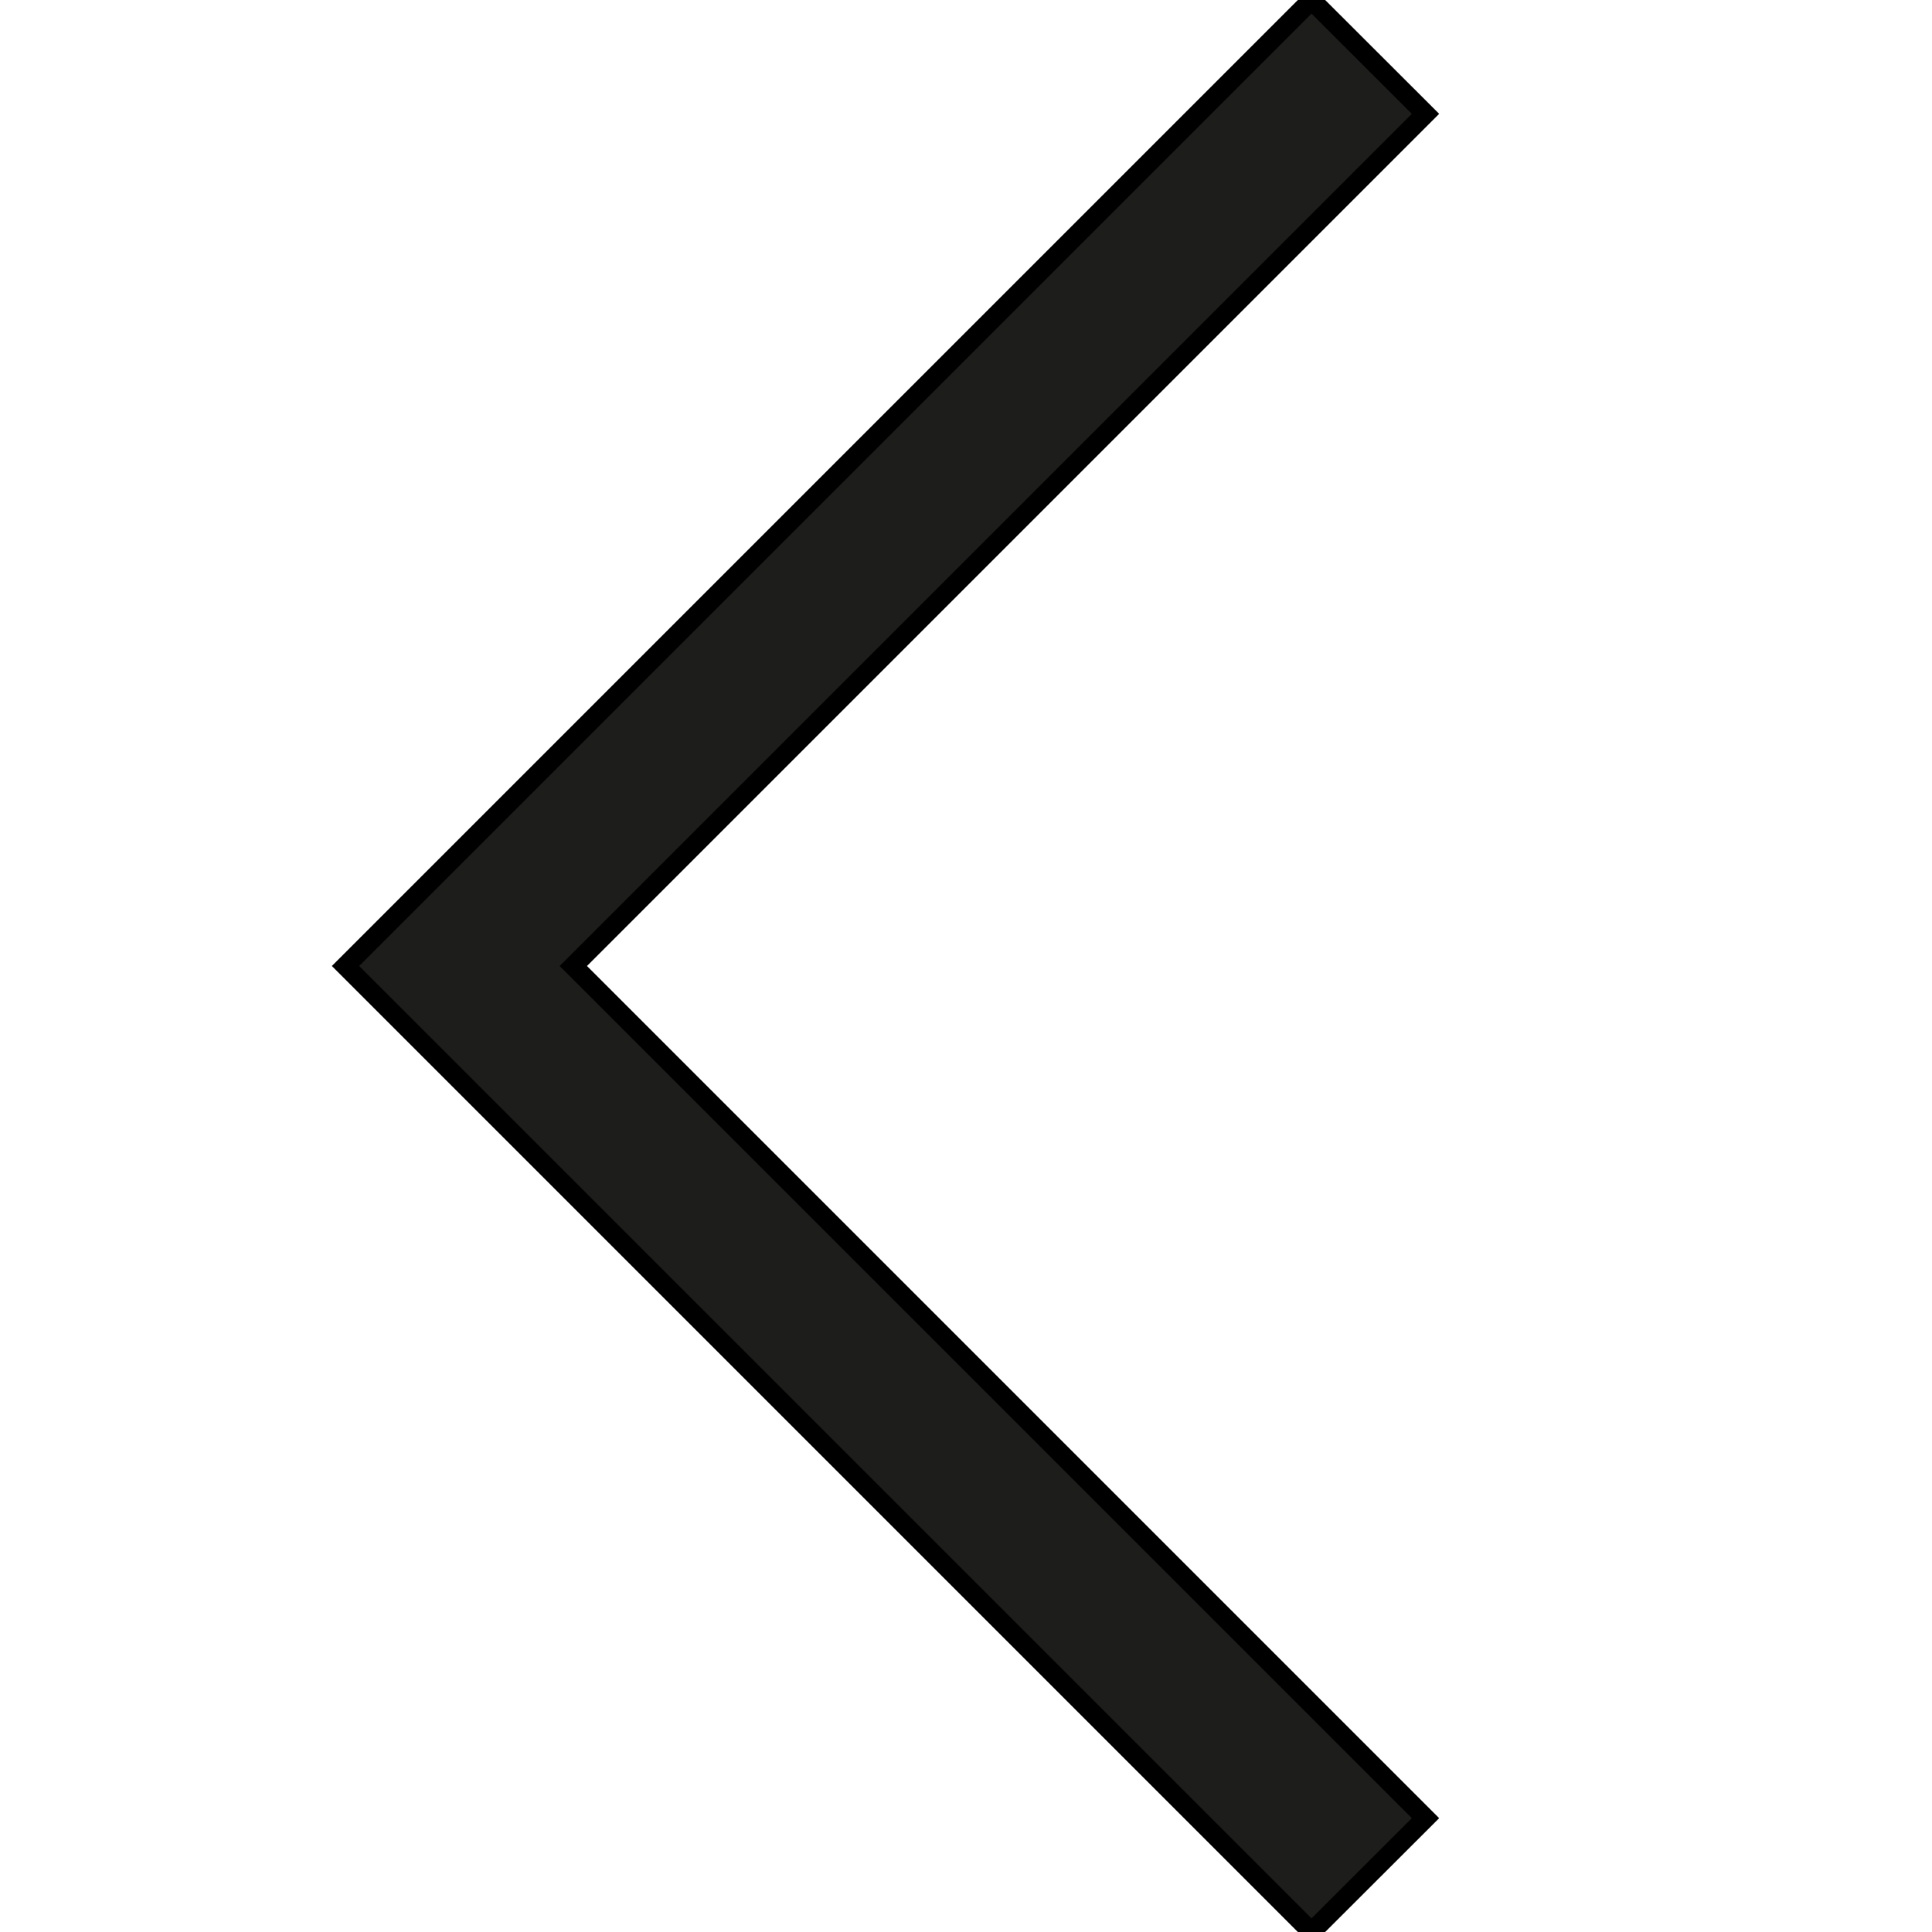
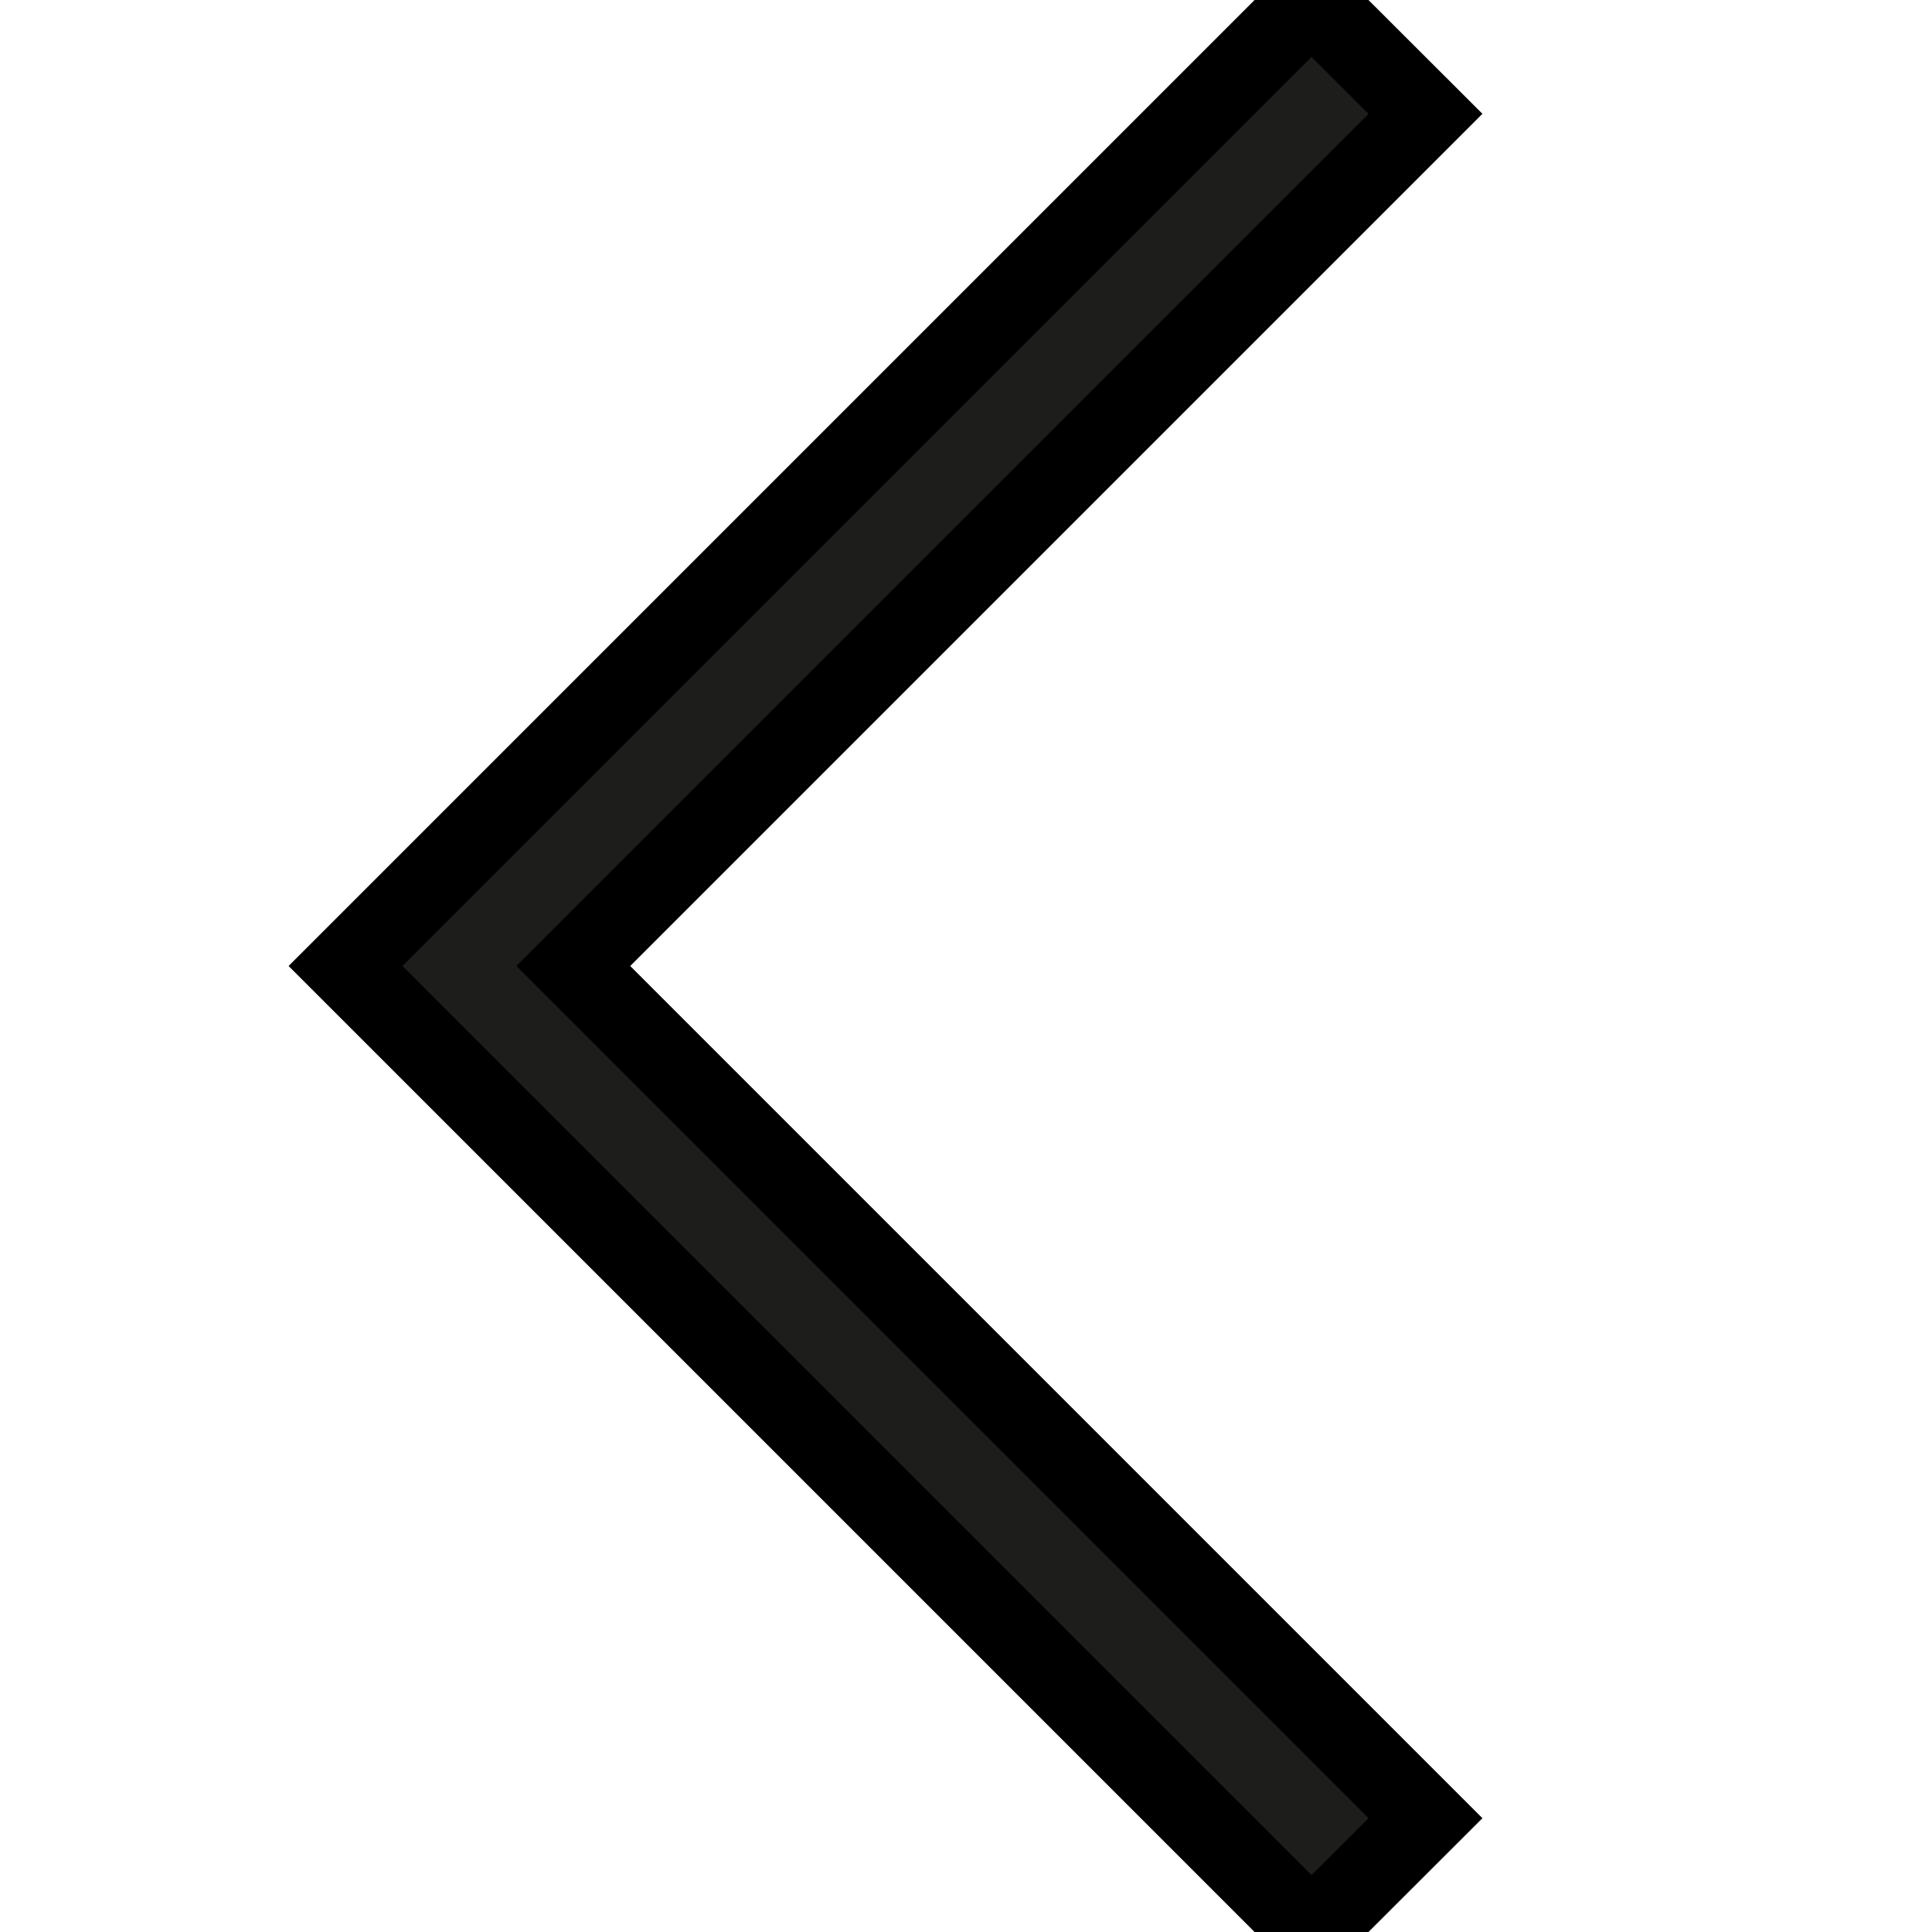
- <svg xmlns="http://www.w3.org/2000/svg" width="800px" height="800px" viewBox="0 0 12 12" enable-background="new 0 0 12 12" id="Слой_1" version="1.1" xml:space="preserve" fill="#000000" stroke="#000000" stroke-width="0.12">
+ <svg xmlns="http://www.w3.org/2000/svg" width="800px" height="800px" viewBox="0 0 12 12" enable-background="new 0 0 12 12" id="Слой_1" version="1.1" xml:space="preserve" fill="#000000" stroke="#000000" stroke-width="0.5">
  <g id="SVGRepo_bgCarrier" stroke-width="0" />
  <g id="SVGRepo_iconCarrier">
    <polygon fill="#1D1D1B" points="8.146,12 2.146,6 8.146,0 8.854,0.707 3.561,6 8.854,11.293 " />
  </g>
</svg>
